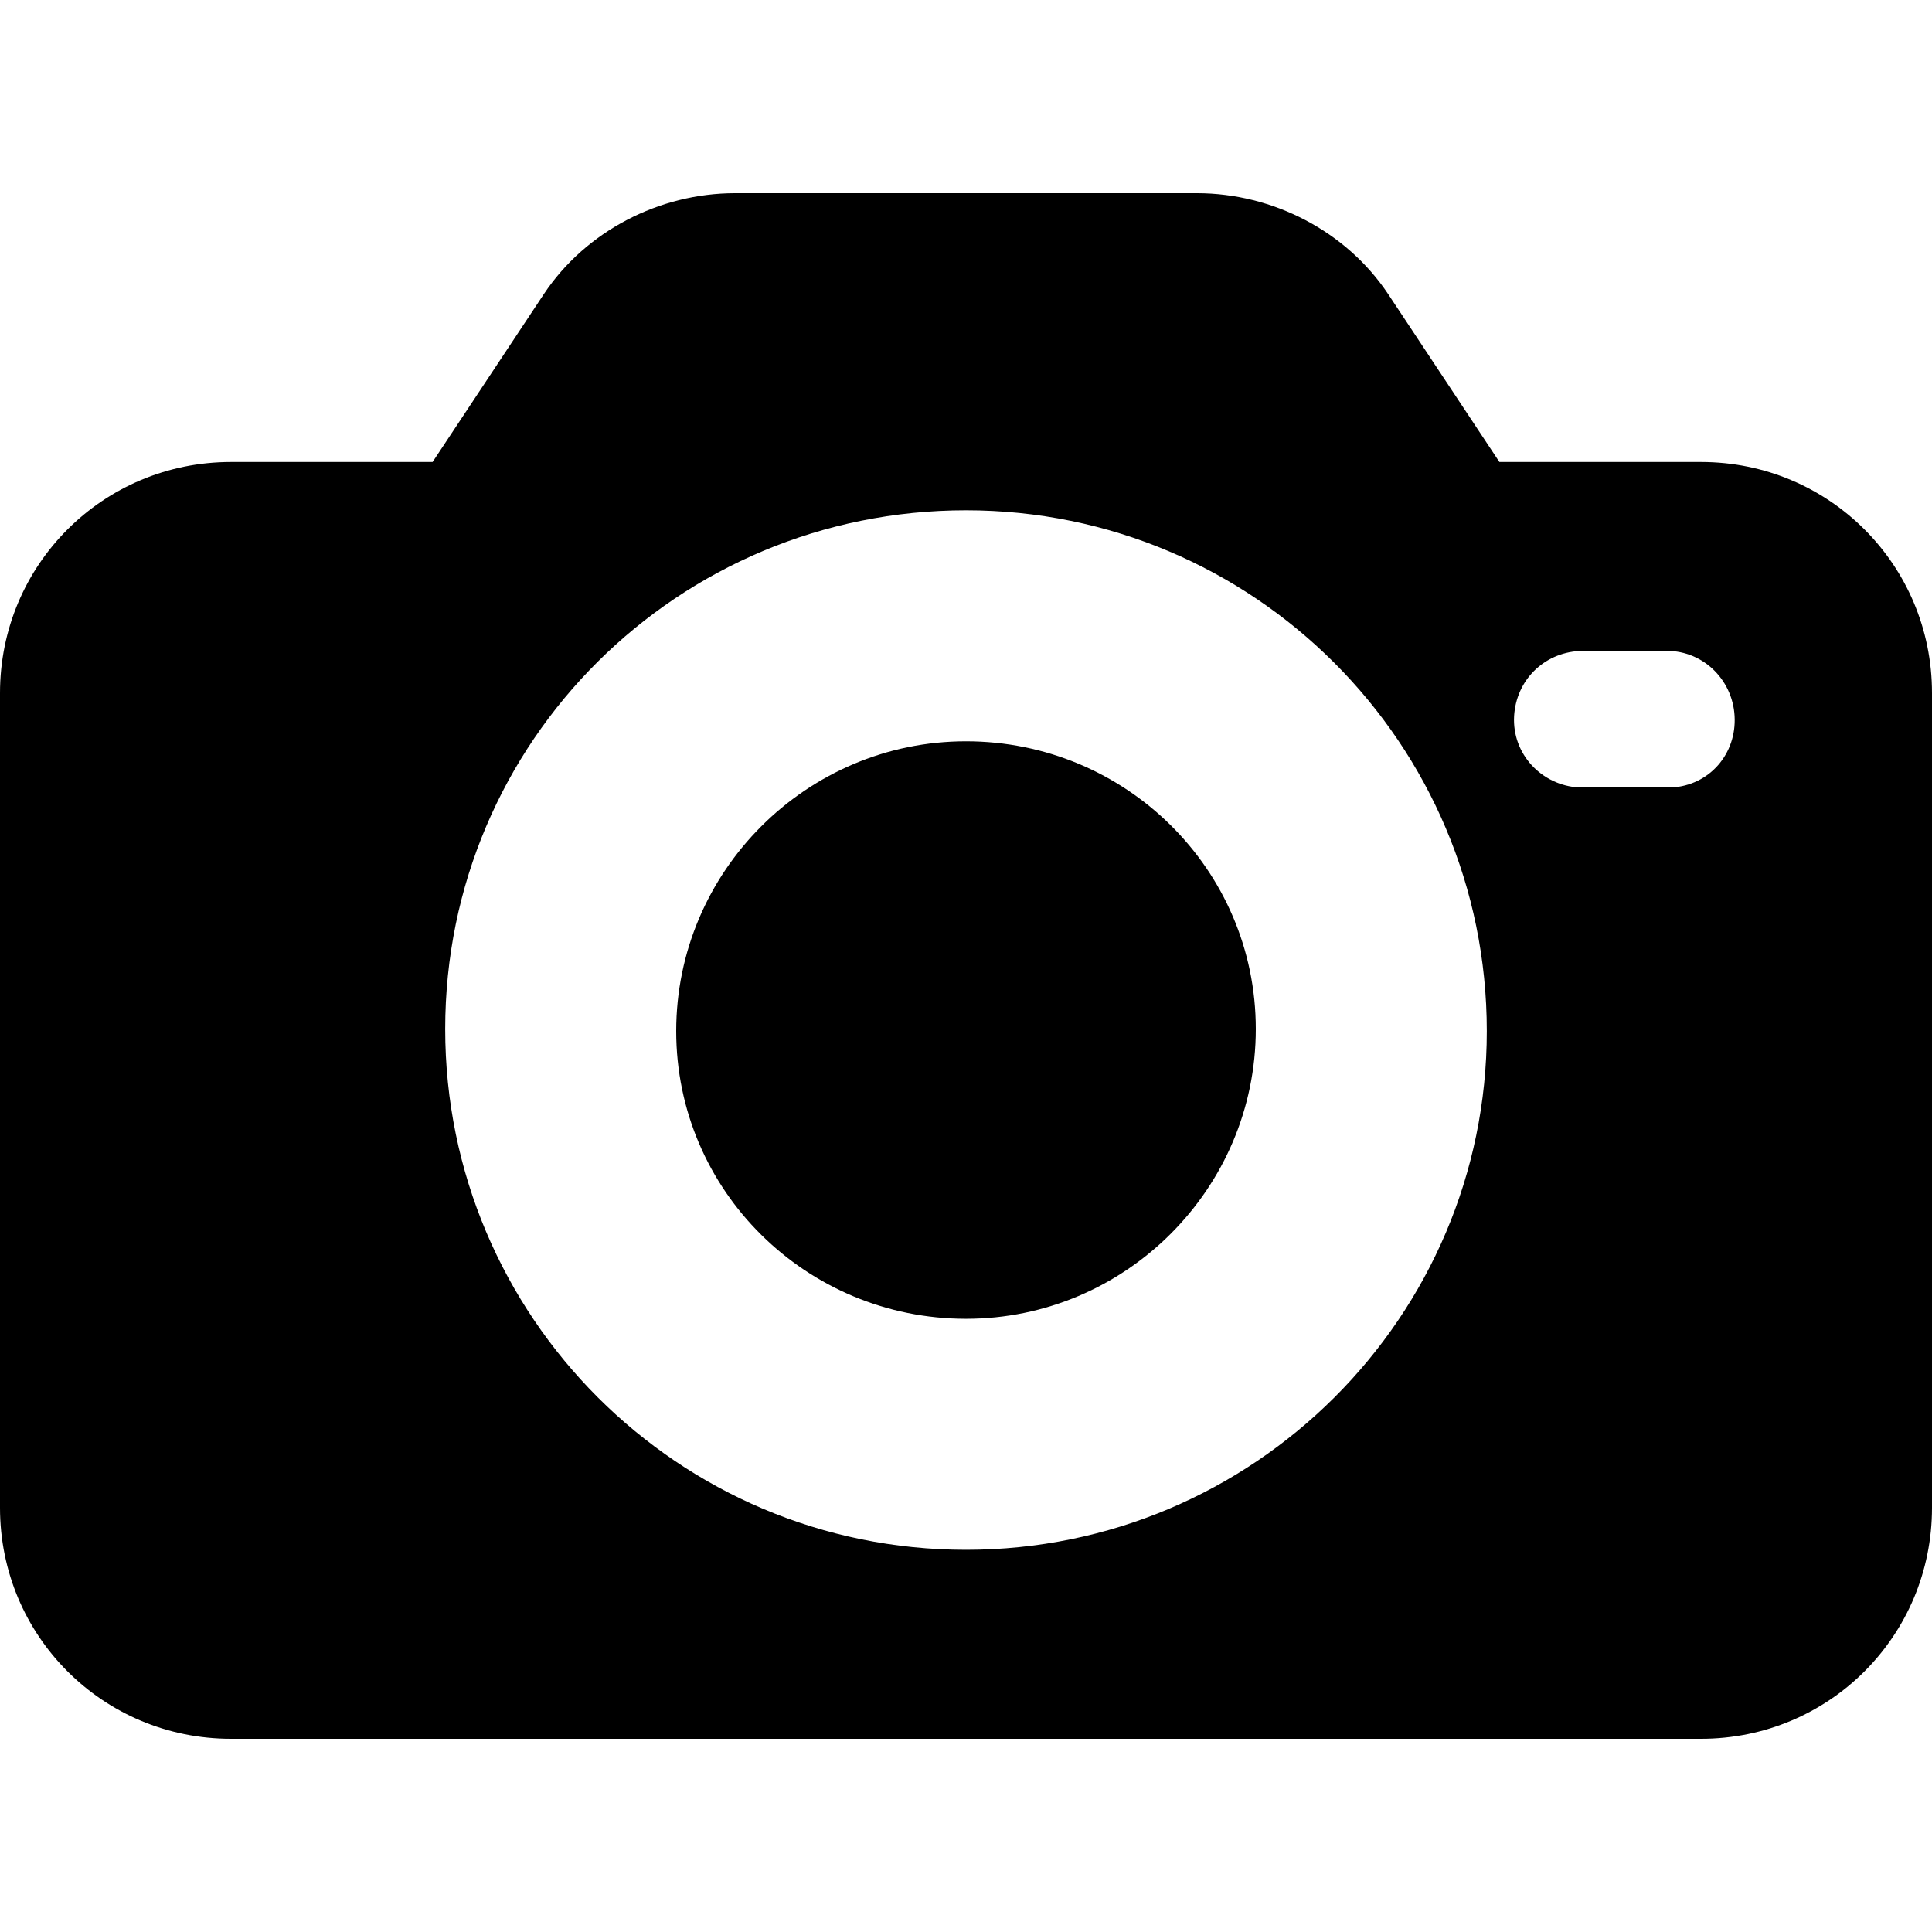
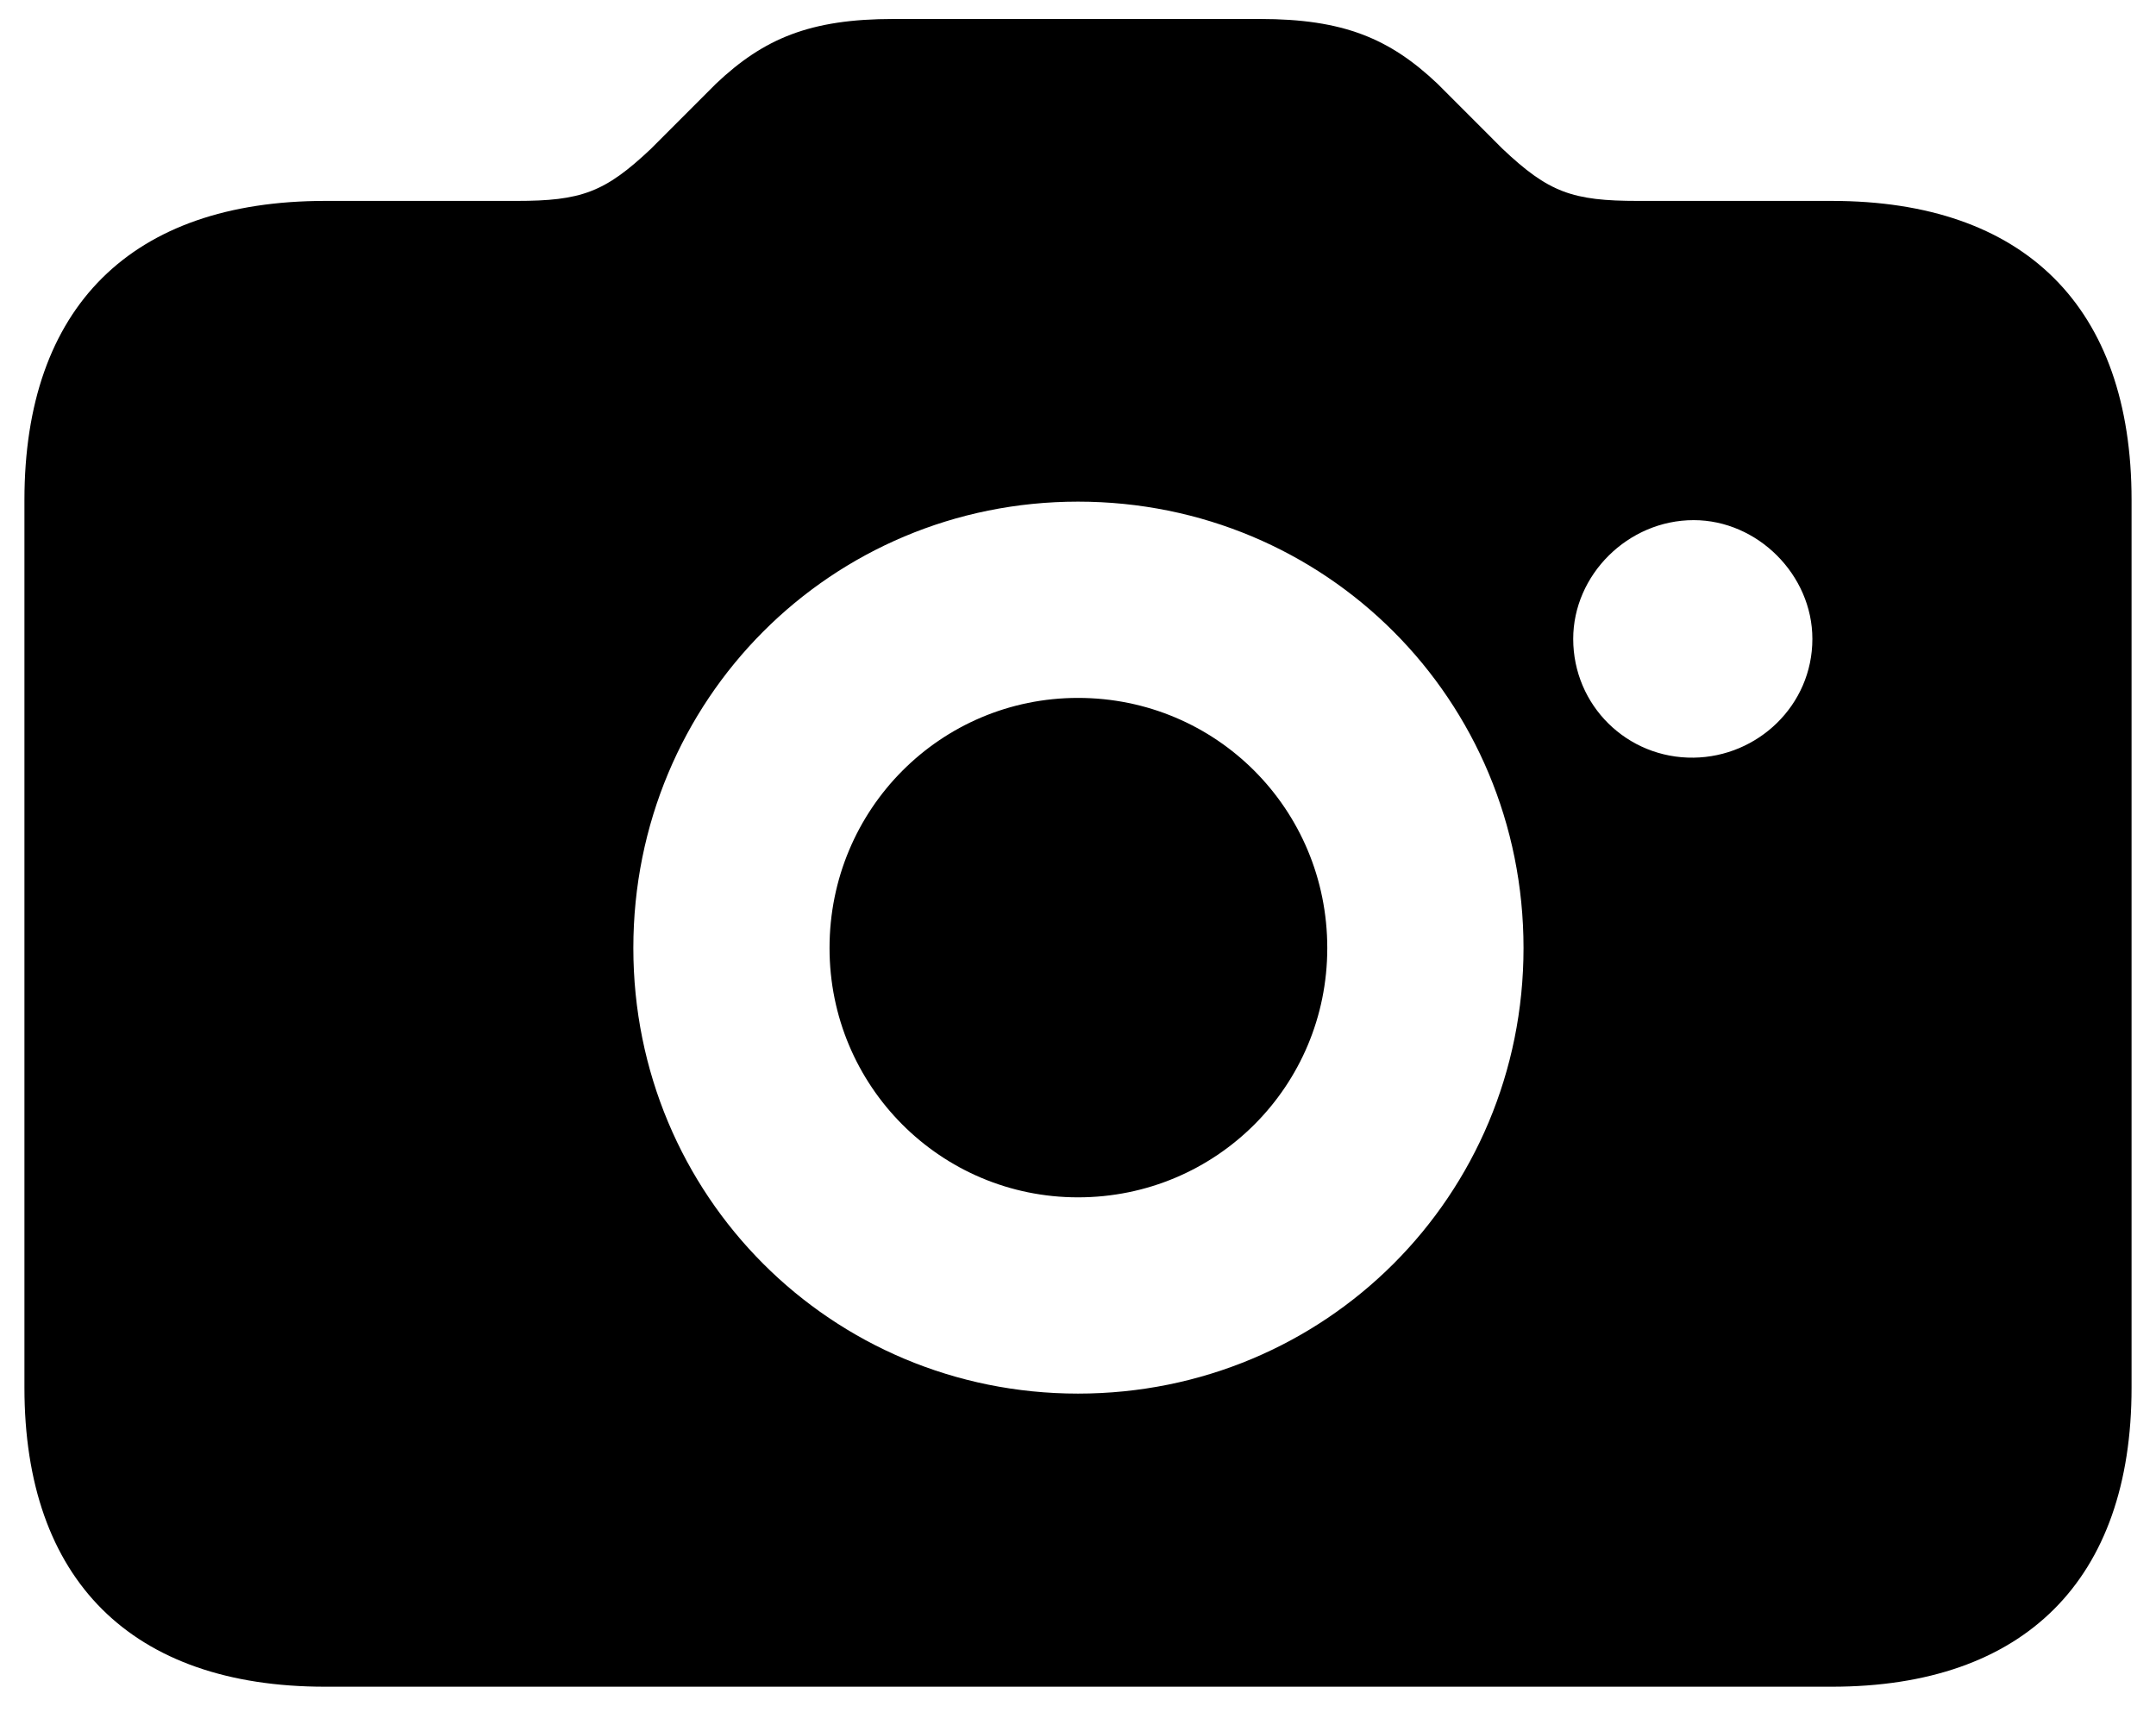
- <svg xmlns="http://www.w3.org/2000/svg" version="1.1" id="Capa_1" x="0px" y="0px" viewBox="0 0 471.04 471.04" style="enable-background:new 0 0 471.04 471.04;" xml:space="preserve">
-   <g>
-     <g>
-       <path d="M414.72,112.64h-49.152l-27.136-40.96c-10.24-15.36-28.16-24.576-46.592-24.576H179.2    c-18.432,0-36.352,9.216-46.592,24.576l-27.136,40.96H56.32C25.088,112.64,0,137.728,0,168.96v198.656    c0,31.232,25.088,56.32,56.32,56.32h358.4c31.232,0,56.32-25.088,56.32-56.32V168.96C471.04,137.728,445.952,112.64,414.72,112.64    z M235.52,377.856c-70.144,0-126.976-56.832-126.976-126.976c0-70.144,56.832-126.464,126.976-126.464    s126.976,56.832,126.976,126.976C362.496,321.024,305.664,377.856,235.52,377.856z M407.552,192c-0.512,0-1.024,0-2.048,0h-20.48    c-9.216-0.512-16.384-8.192-15.872-17.408c0.512-8.704,7.168-15.36,15.872-15.872h20.48c9.216-0.512,16.896,6.656,17.408,15.872    C423.424,183.808,416.768,191.488,407.552,192z" />
-     </g>
-   </g>
-   <g>
-     <g>
-       <path d="M235.52,180.736c-38.912,0-70.656,31.744-70.656,70.656s31.744,70.144,70.656,70.144s70.656-31.744,70.656-70.656    C306.176,211.968,274.432,180.736,235.52,180.736z" />
-     </g>
-   </g>
-   <g>
- </g>
-   <g>
- </g>
-   <g>
- </g>
-   <g>
- </g>
-   <g>
- </g>
-   <g>
- </g>
-   <g>
- </g>
-   <g>
- </g>
-   <g>
- </g>
-   <g>
- </g>
-   <g>
- </g>
-   <g>
- </g>
-   <g>
- </g>
-   <g>
- </g>
-   <g>
- </g>
+ <svg xmlns="http://www.w3.org/2000/svg" width="45" height="36" viewBox="0 0 45 36" fill="none">
+   <path d="M6.785 35.201H38.232C42.258 35.201 44.49 32.969 44.49 28.961V10.434C44.49 6.408 42.258 4.193 38.232 4.193H34.19C32.818 4.193 32.326 4.018 31.359 3.104L30.006 1.75C29.004 0.801 28.037 0.396 26.297 0.396H18.65C16.91 0.396 15.943 0.801 14.941 1.75L13.588 3.104C12.621 4.018 12.129 4.193 10.775 4.193H6.785C2.742 4.193 0.51 6.408 0.51 10.434V28.961C0.51 32.969 2.742 35.201 6.785 35.201ZM22.5 29.084C17.35 29.084 13.219 24.953 13.219 19.785C13.219 14.6 17.35 10.469 22.5 10.469C27.668 10.469 31.799 14.6 31.799 19.785C31.799 24.953 27.668 29.084 22.5 29.084ZM32.836 13.334C32.836 11.998 33.978 10.855 35.35 10.855C36.685 10.855 37.828 11.998 37.828 13.334C37.828 14.723 36.685 15.795 35.35 15.812C33.961 15.83 32.836 14.723 32.836 13.334ZM22.5 24.988C25.383 24.988 27.703 22.668 27.703 19.785C27.703 16.885 25.383 14.565 22.5 14.565C19.635 14.565 17.314 16.885 17.314 19.785C17.314 22.668 19.635 24.988 22.5 24.988Z" fill="black" />
</svg>
